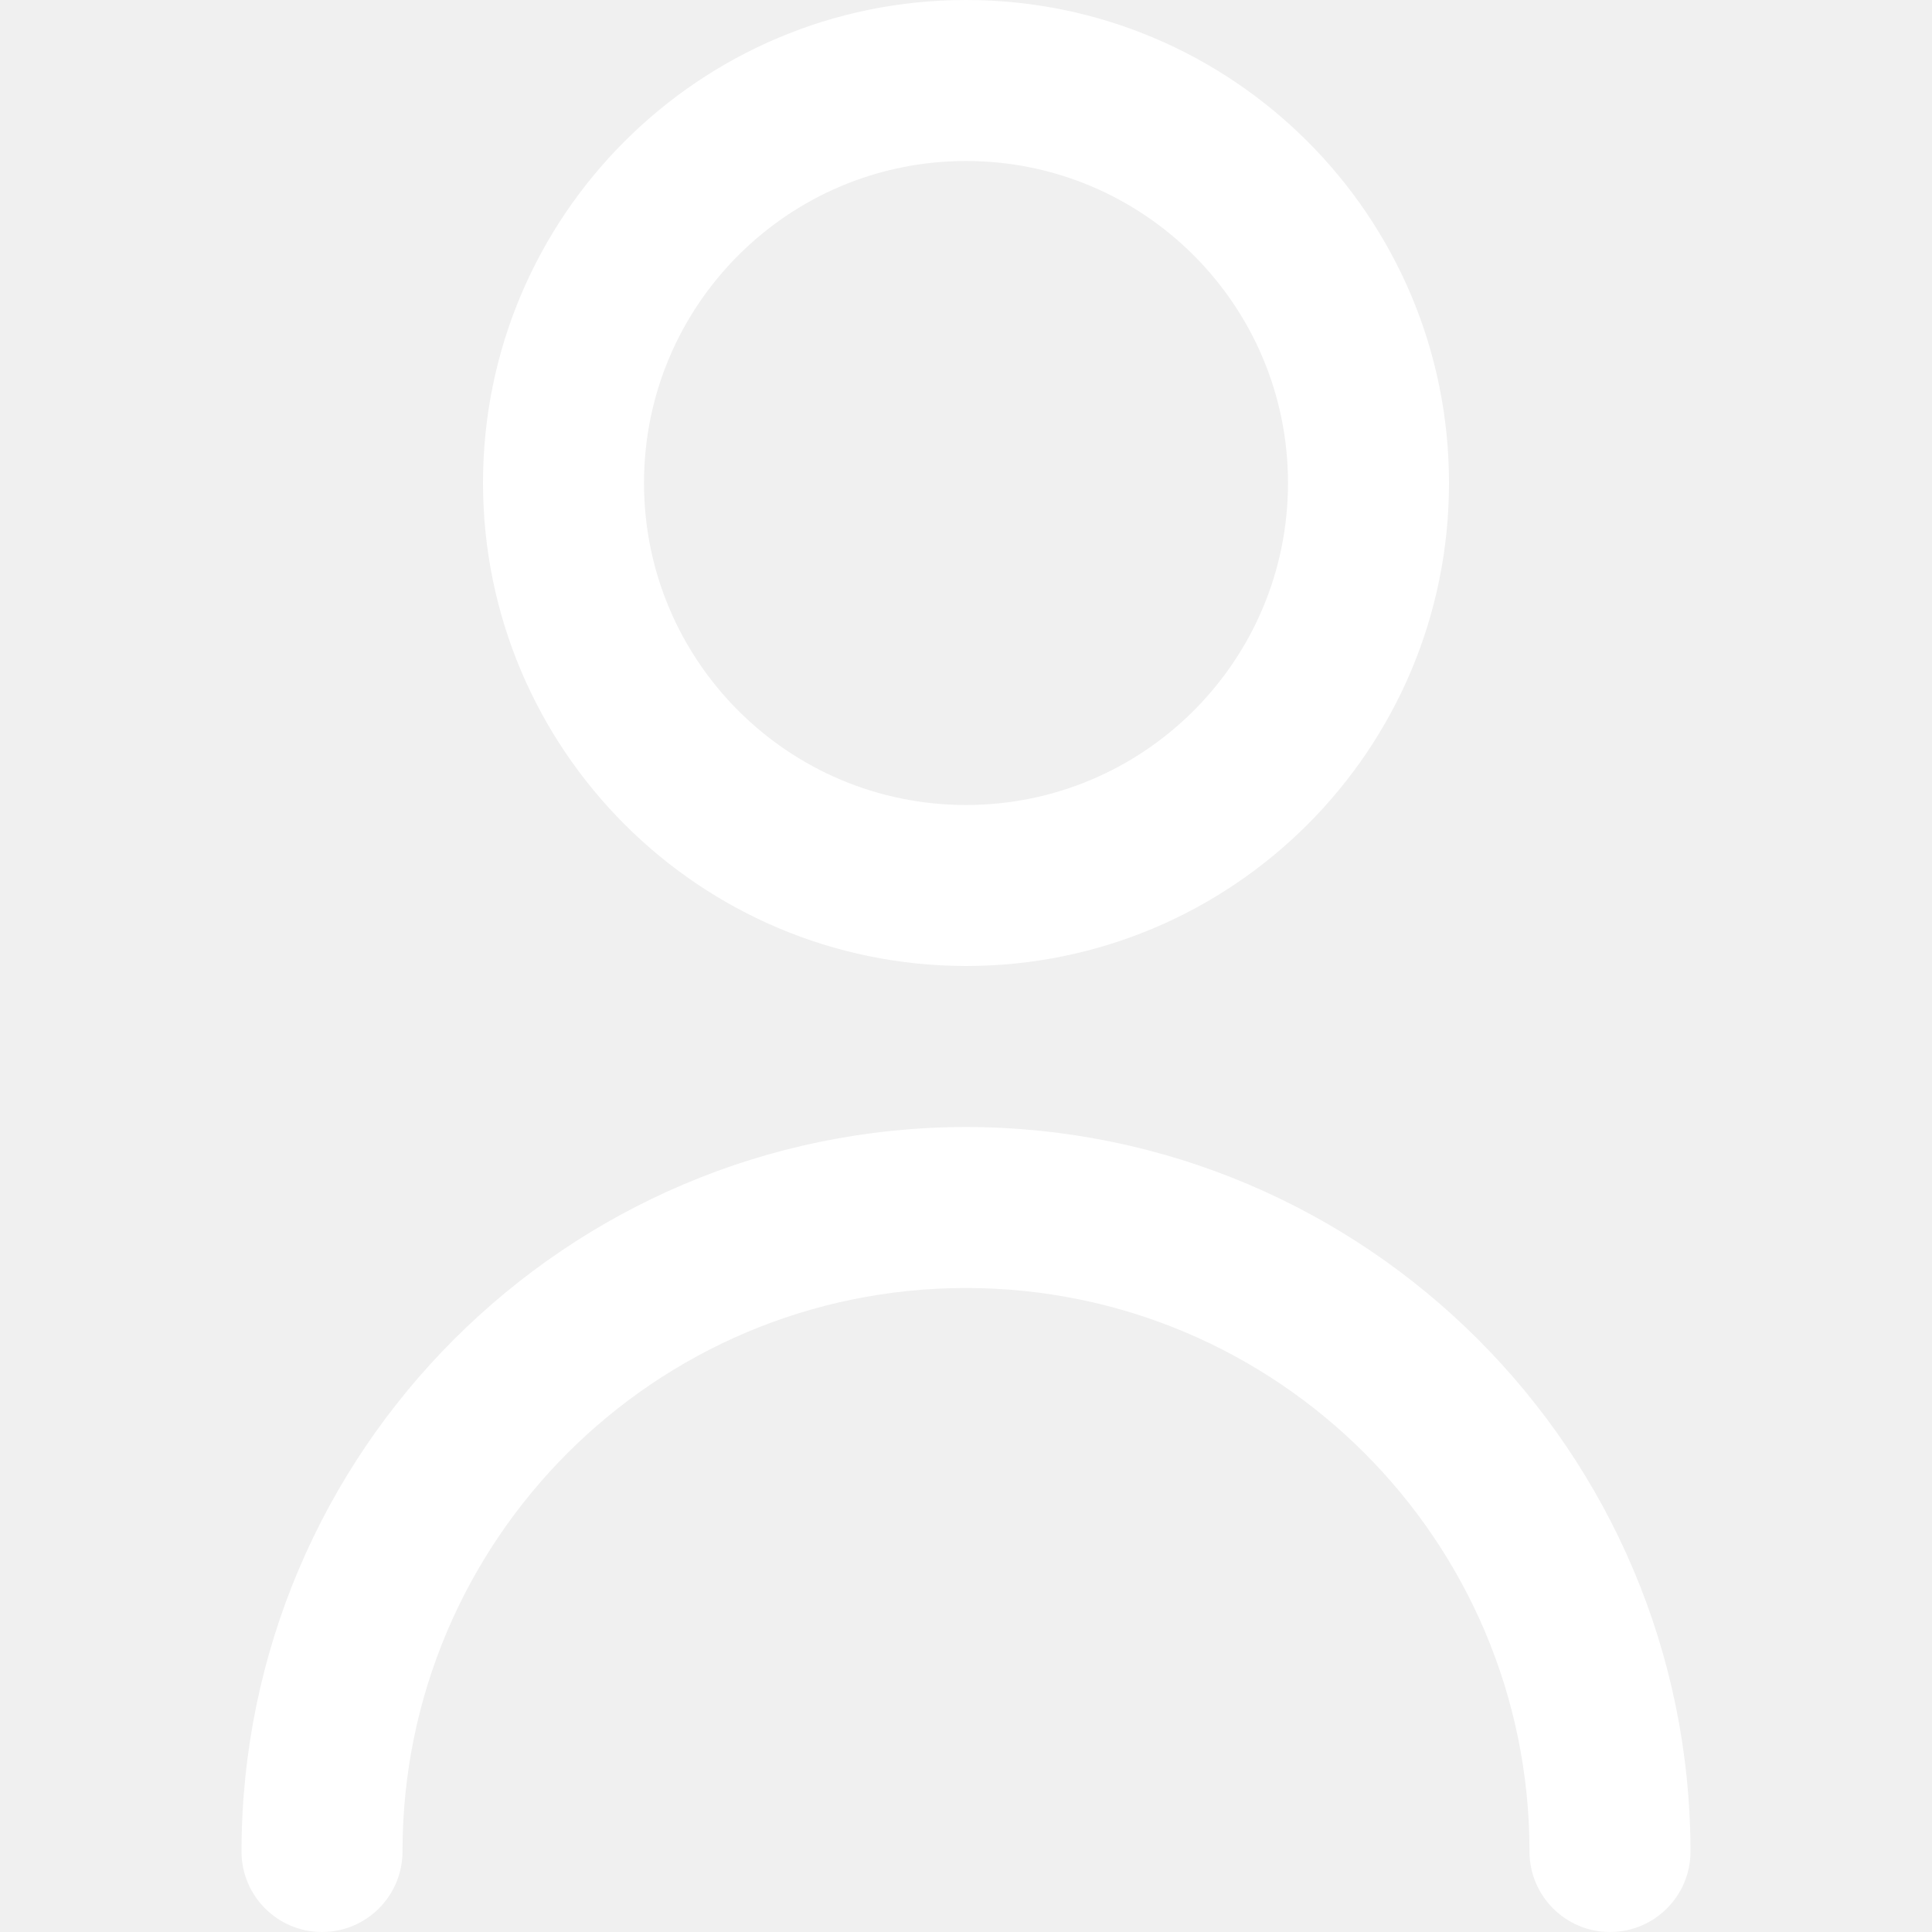
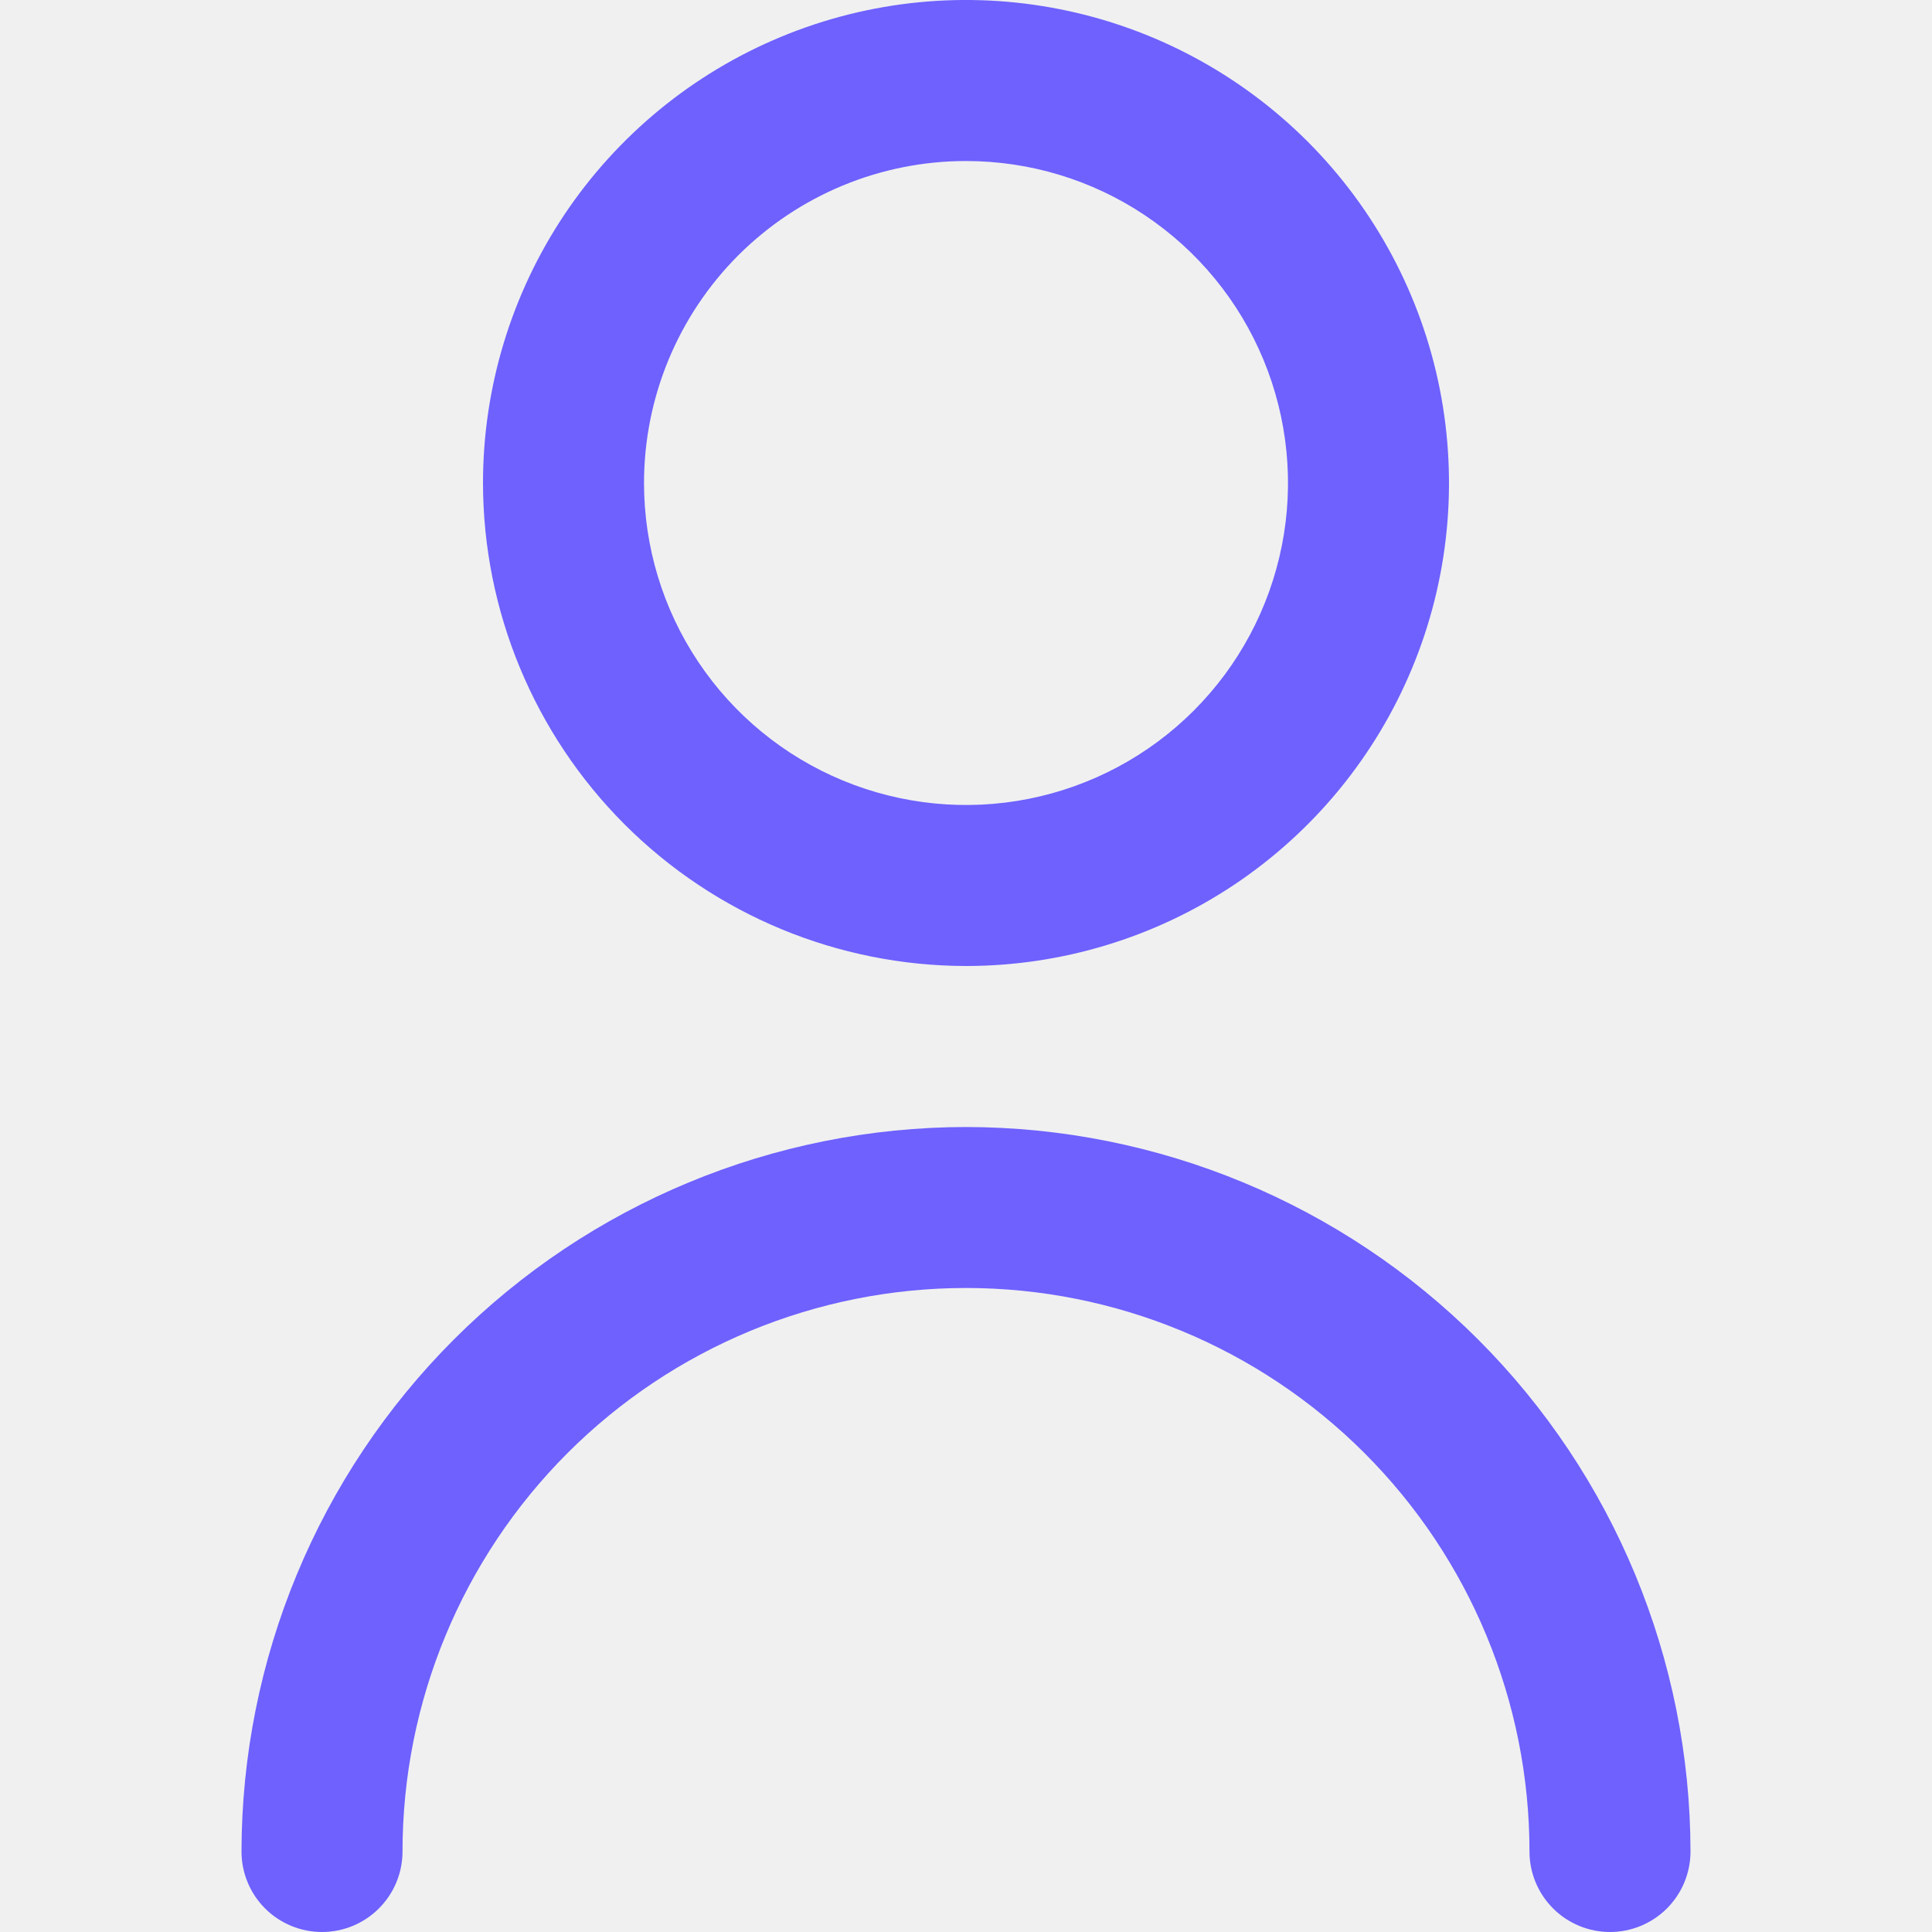
- <svg xmlns="http://www.w3.org/2000/svg" fill="#FFFFFF" id="Outline" viewBox="0 0 24 24" width="512" height="512">
-   <path d="M12,12A6,6,0,1,0,6,6,6.006,6.006,0,0,0,12,12ZM12,2A4,4,0,1,1,8,6,4,4,0,0,1,12,2Z" />
-   <path d="M12,14a9.01,9.01,0,0,0-9,9,1,1,0,0,0,2,0,7,7,0,0,1,14,0,1,1,0,0,0,2,0A9.01,9.01,0,0,0,12,14Z" />
+ <svg xmlns="http://www.w3.org/2000/svg" width="41" height="41" viewBox="0 0 41 41" fill="none">
+   <g clip-path="url(#clip0_261_1455)">
+     <path d="M20.5 20.5C22.527 20.5 24.509 19.899 26.195 18.773C27.88 17.646 29.194 16.046 29.97 14.172C30.746 12.3 30.948 10.239 30.553 8.25C30.158 6.262 29.181 4.436 27.748 3.002C26.314 1.569 24.488 0.592 22.5 0.197C20.511 -0.199 18.45 0.004 16.578 0.78C14.705 1.556 13.104 2.87 11.977 4.555C10.851 6.241 10.25 8.223 10.25 10.25C10.253 12.968 11.334 15.573 13.255 17.495C15.177 19.416 17.782 20.497 20.5 20.5ZM20.5 3.417C21.852 3.417 23.173 3.817 24.296 4.568C25.42 5.319 26.296 6.386 26.813 7.635C27.33 8.884 27.466 10.258 27.202 11.583C26.938 12.909 26.288 14.126 25.332 15.082C24.376 16.038 23.159 16.688 21.833 16.952C20.508 17.216 19.134 17.08 17.885 16.563C16.636 16.046 15.569 15.17 14.818 14.046C14.067 12.923 13.667 11.601 13.667 10.25C13.667 8.438 14.387 6.7 15.668 5.418C16.95 4.137 18.688 3.417 20.5 3.417Z" fill="#6E61FE" />
+     <path d="M20.5 23.917C16.424 23.921 12.516 25.543 9.633 28.425C6.751 31.307 5.13 35.215 5.125 39.292C5.125 39.745 5.305 40.179 5.625 40.5C5.946 40.82 6.38 41 6.833 41C7.286 41 7.721 40.82 8.041 40.5C8.362 40.179 8.542 39.745 8.542 39.292C8.542 36.12 9.802 33.079 12.044 30.836C14.287 28.593 17.328 27.333 20.5 27.333C23.672 27.333 26.713 28.593 28.956 30.836C31.198 33.079 32.458 36.12 32.458 39.292C32.458 39.745 32.638 40.179 32.959 40.5C33.279 40.82 33.714 41 34.167 41C34.62 41 35.054 40.82 35.375 40.5C35.695 40.179 35.875 39.745 35.875 39.292C35.87 35.215 34.249 31.307 31.367 28.425C28.484 25.543 24.576 23.921 20.5 23.917Z" fill="#6E61FE" />
+   </g>
+   <defs>
+     <clipPath id="clip0_261_1455">
+       <rect width="41" height="41" fill="white" />
+     </clipPath>
+   </defs>
</svg>
